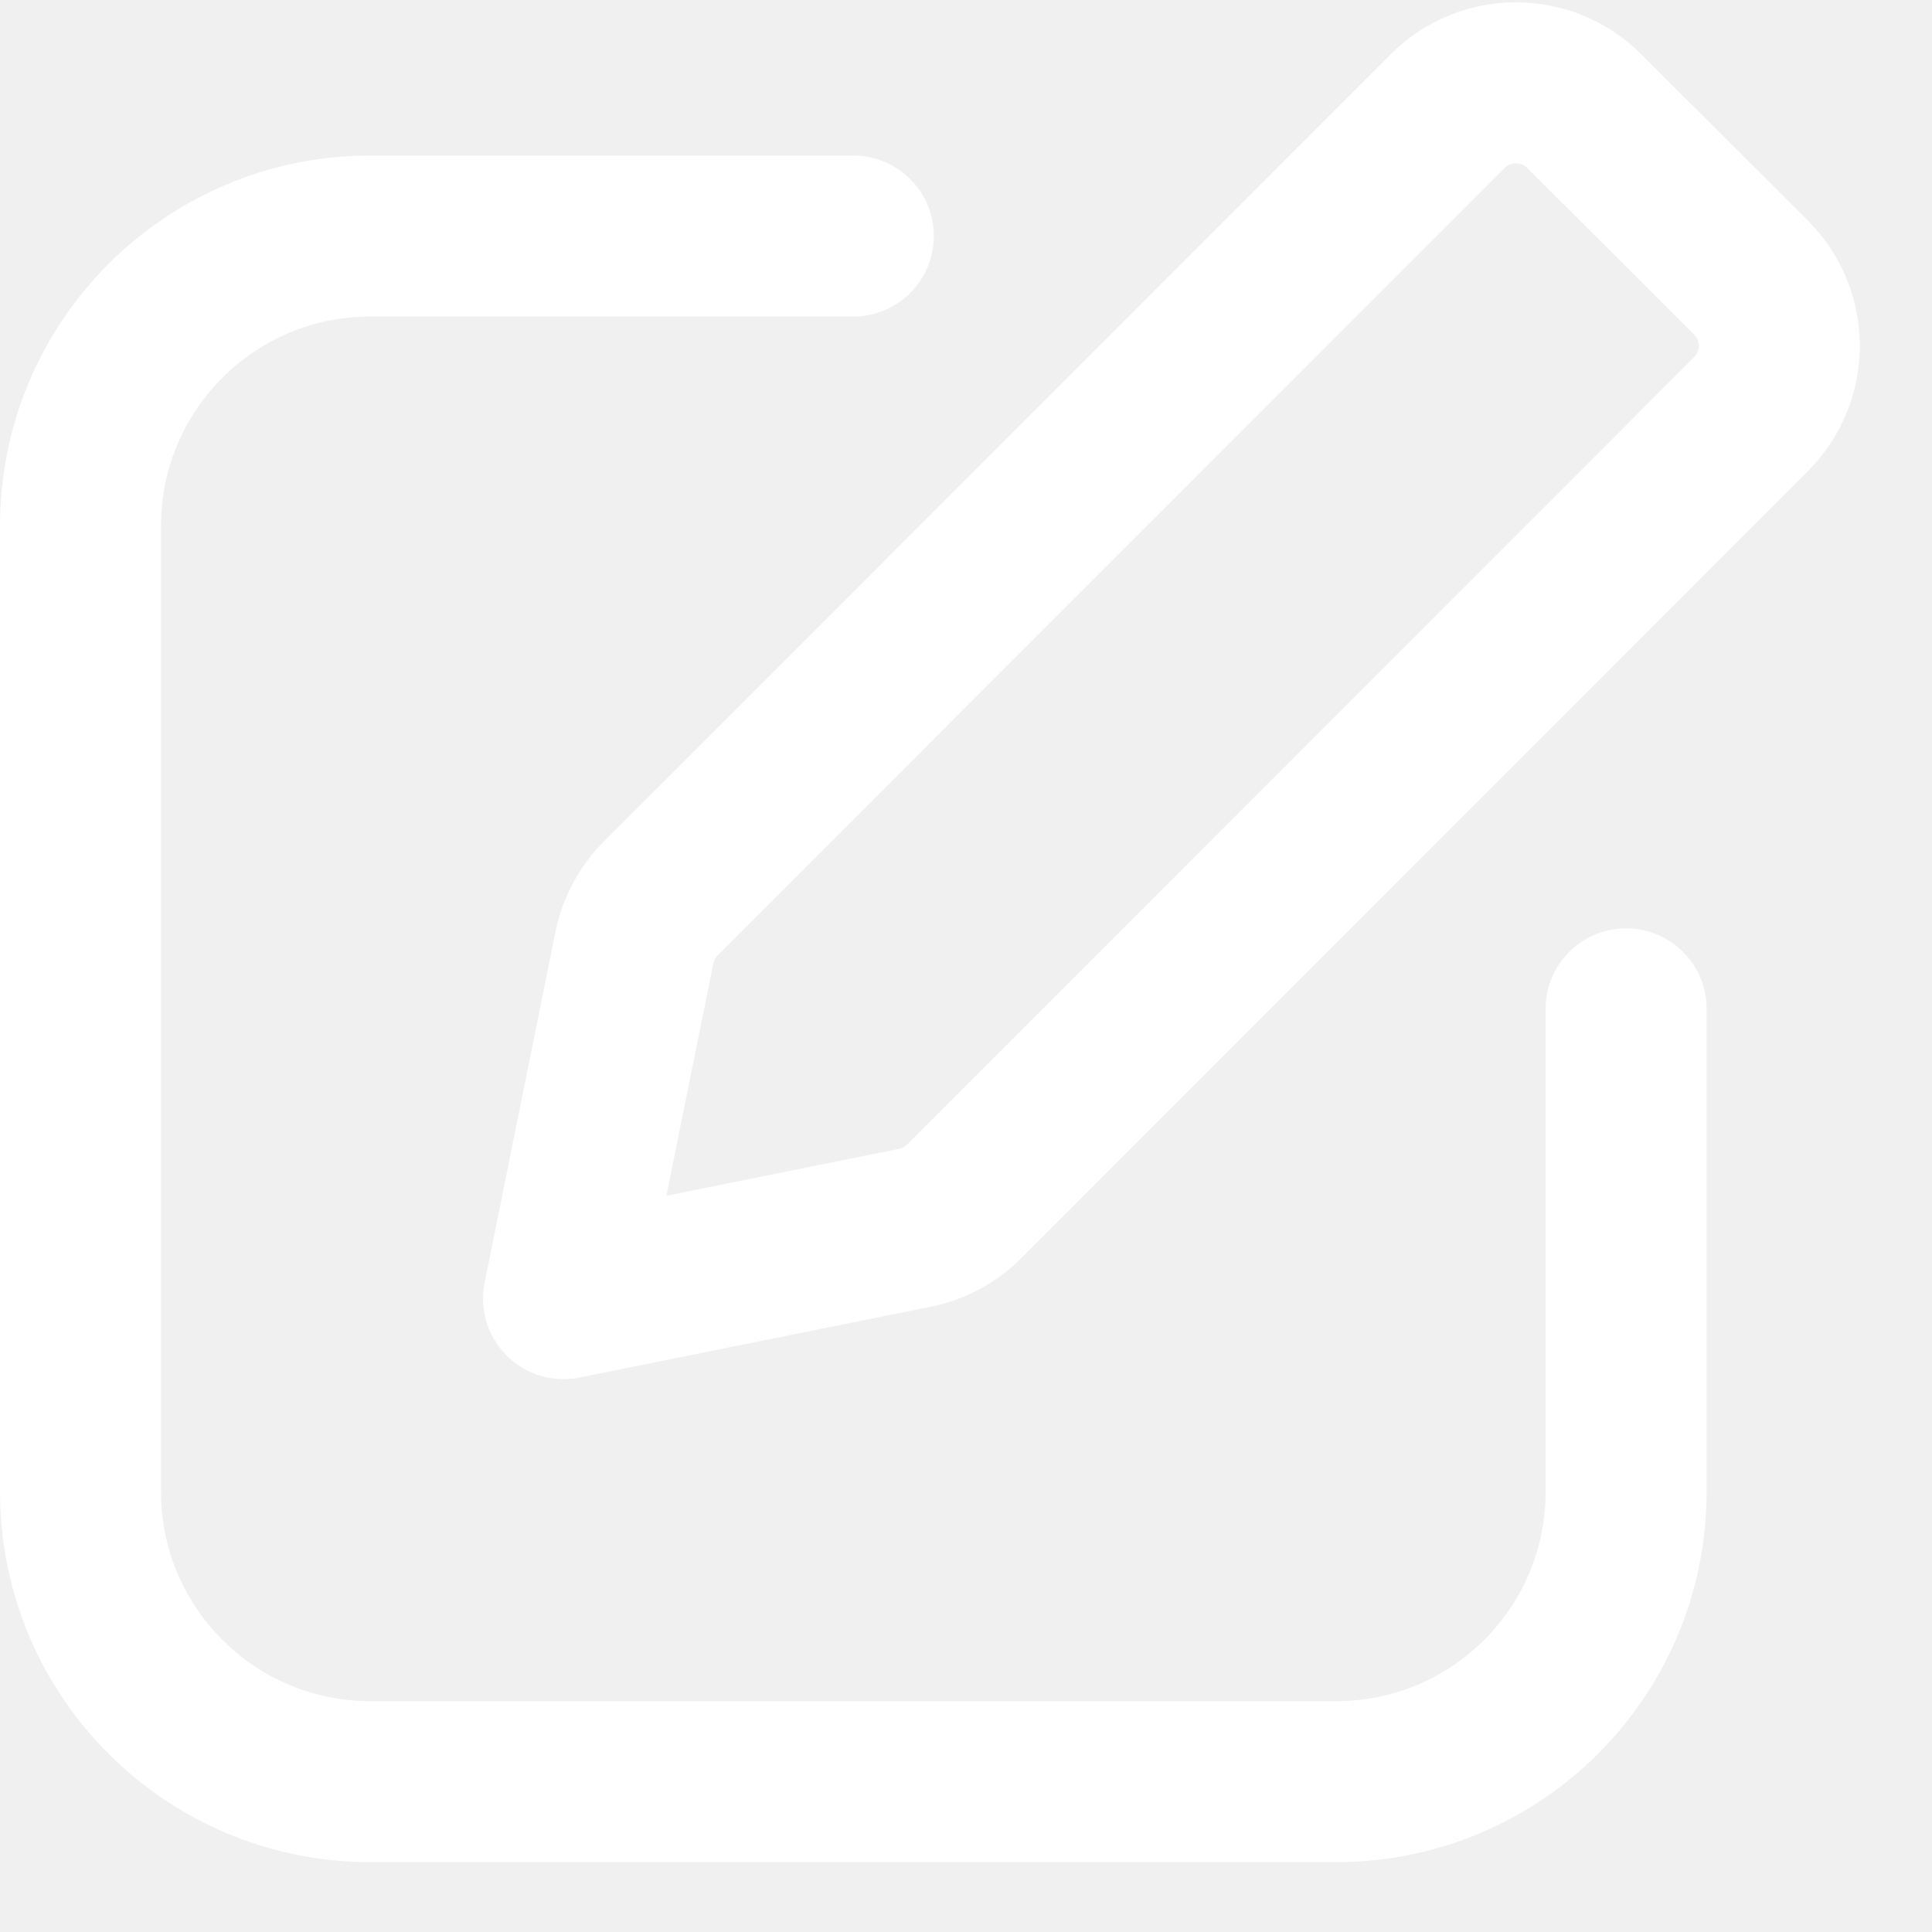
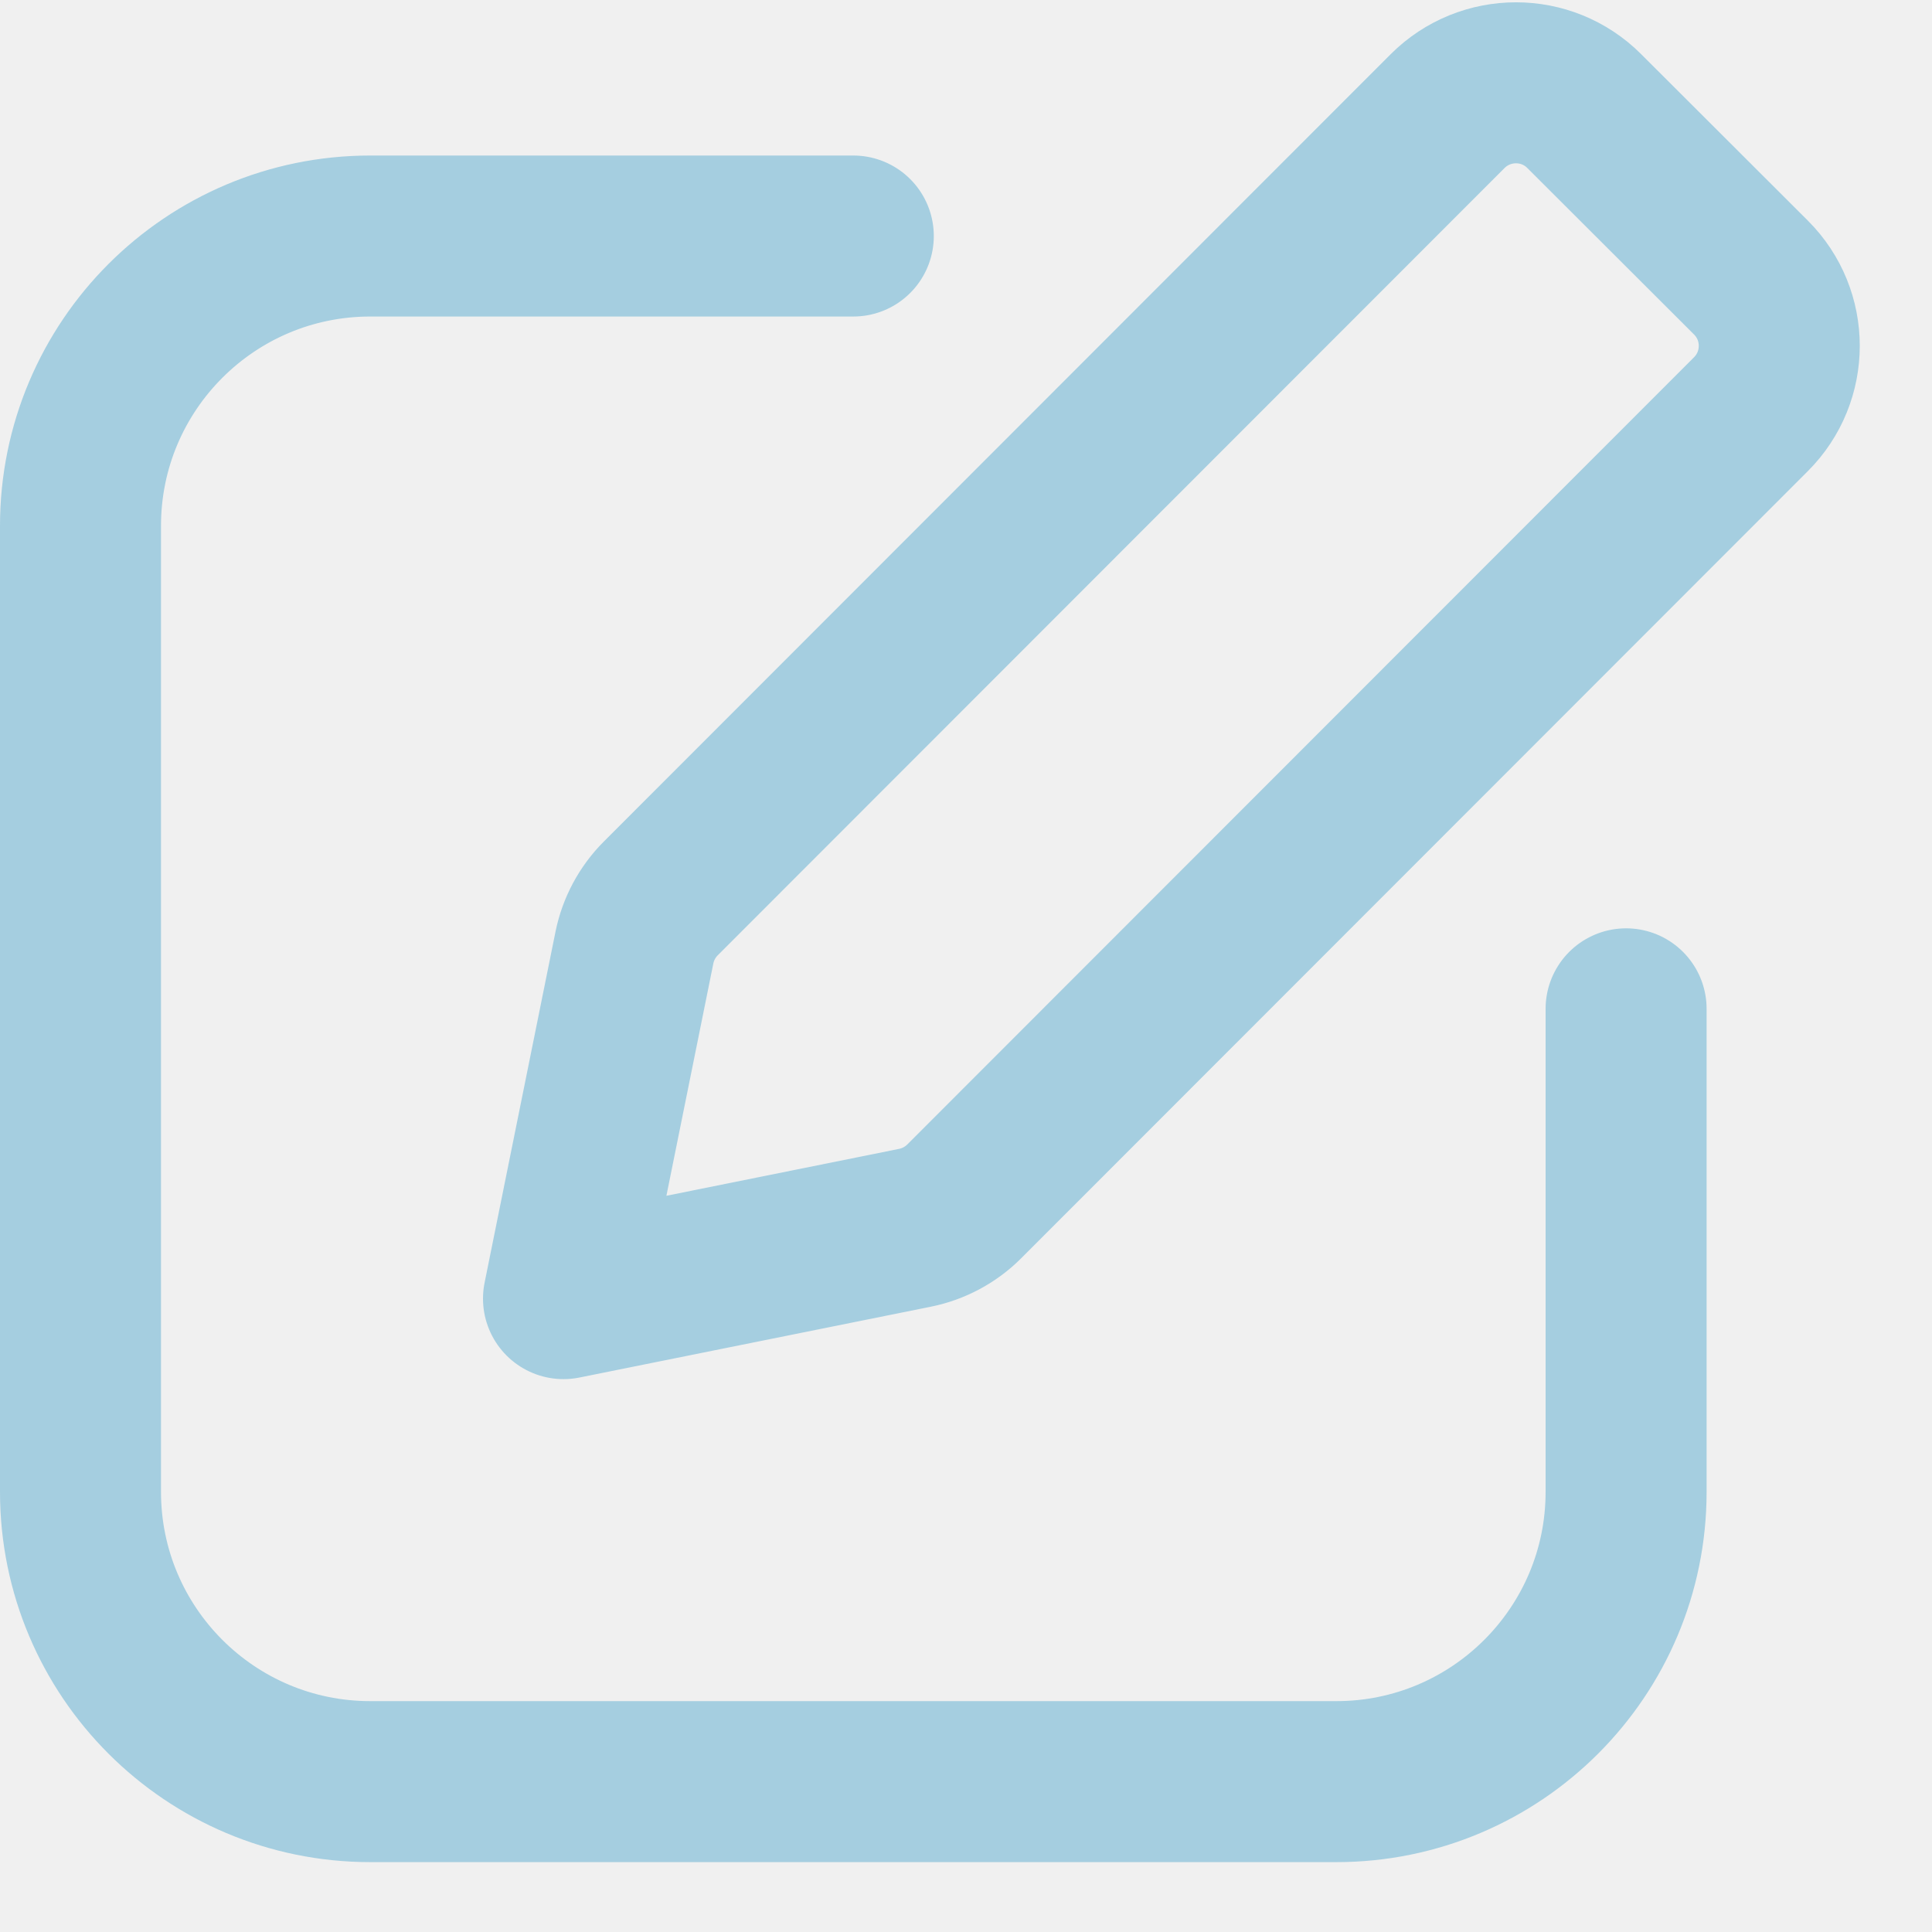
<svg xmlns="http://www.w3.org/2000/svg" width="24" height="24" viewBox="0 0 24 24" fill="none">
-   <path d="M10.6 2.932H4.6C2.612 2.932 1 4.544 1 6.532V18.532C1 20.52 2.612 22.132 4.6 22.132H16.6C18.588 22.132 20.2 20.52 20.2 18.532L20.2 12.532M7 16.132L11.366 15.252C11.598 15.205 11.811 15.091 11.978 14.924L21.751 5.145C22.22 4.676 22.22 3.916 21.751 3.448L19.68 1.38C19.212 0.911 18.452 0.912 17.983 1.38L8.209 11.16C8.042 11.327 7.928 11.54 7.881 11.771L7 16.132Z" stroke="white" stroke-width="2" stroke-linecap="round" stroke-linejoin="round" />
+   <path d="M10.6 2.932H4.6C2.612 2.932 1 4.544 1 6.532V18.532C1 20.52 2.612 22.132 4.6 22.132H16.6C18.588 22.132 20.2 20.52 20.2 18.532L20.2 12.532M7 16.132L11.366 15.252C11.598 15.205 11.811 15.091 11.978 14.924L21.751 5.145C22.22 4.676 22.22 3.916 21.751 3.448L19.68 1.38C19.212 0.911 18.452 0.912 17.983 1.38L8.209 11.16C8.042 11.327 7.928 11.54 7.881 11.771L7 16.132Z" stroke="#A5CEE0" stroke-width="2" stroke-linecap="round" stroke-linejoin="round" />
</svg>
